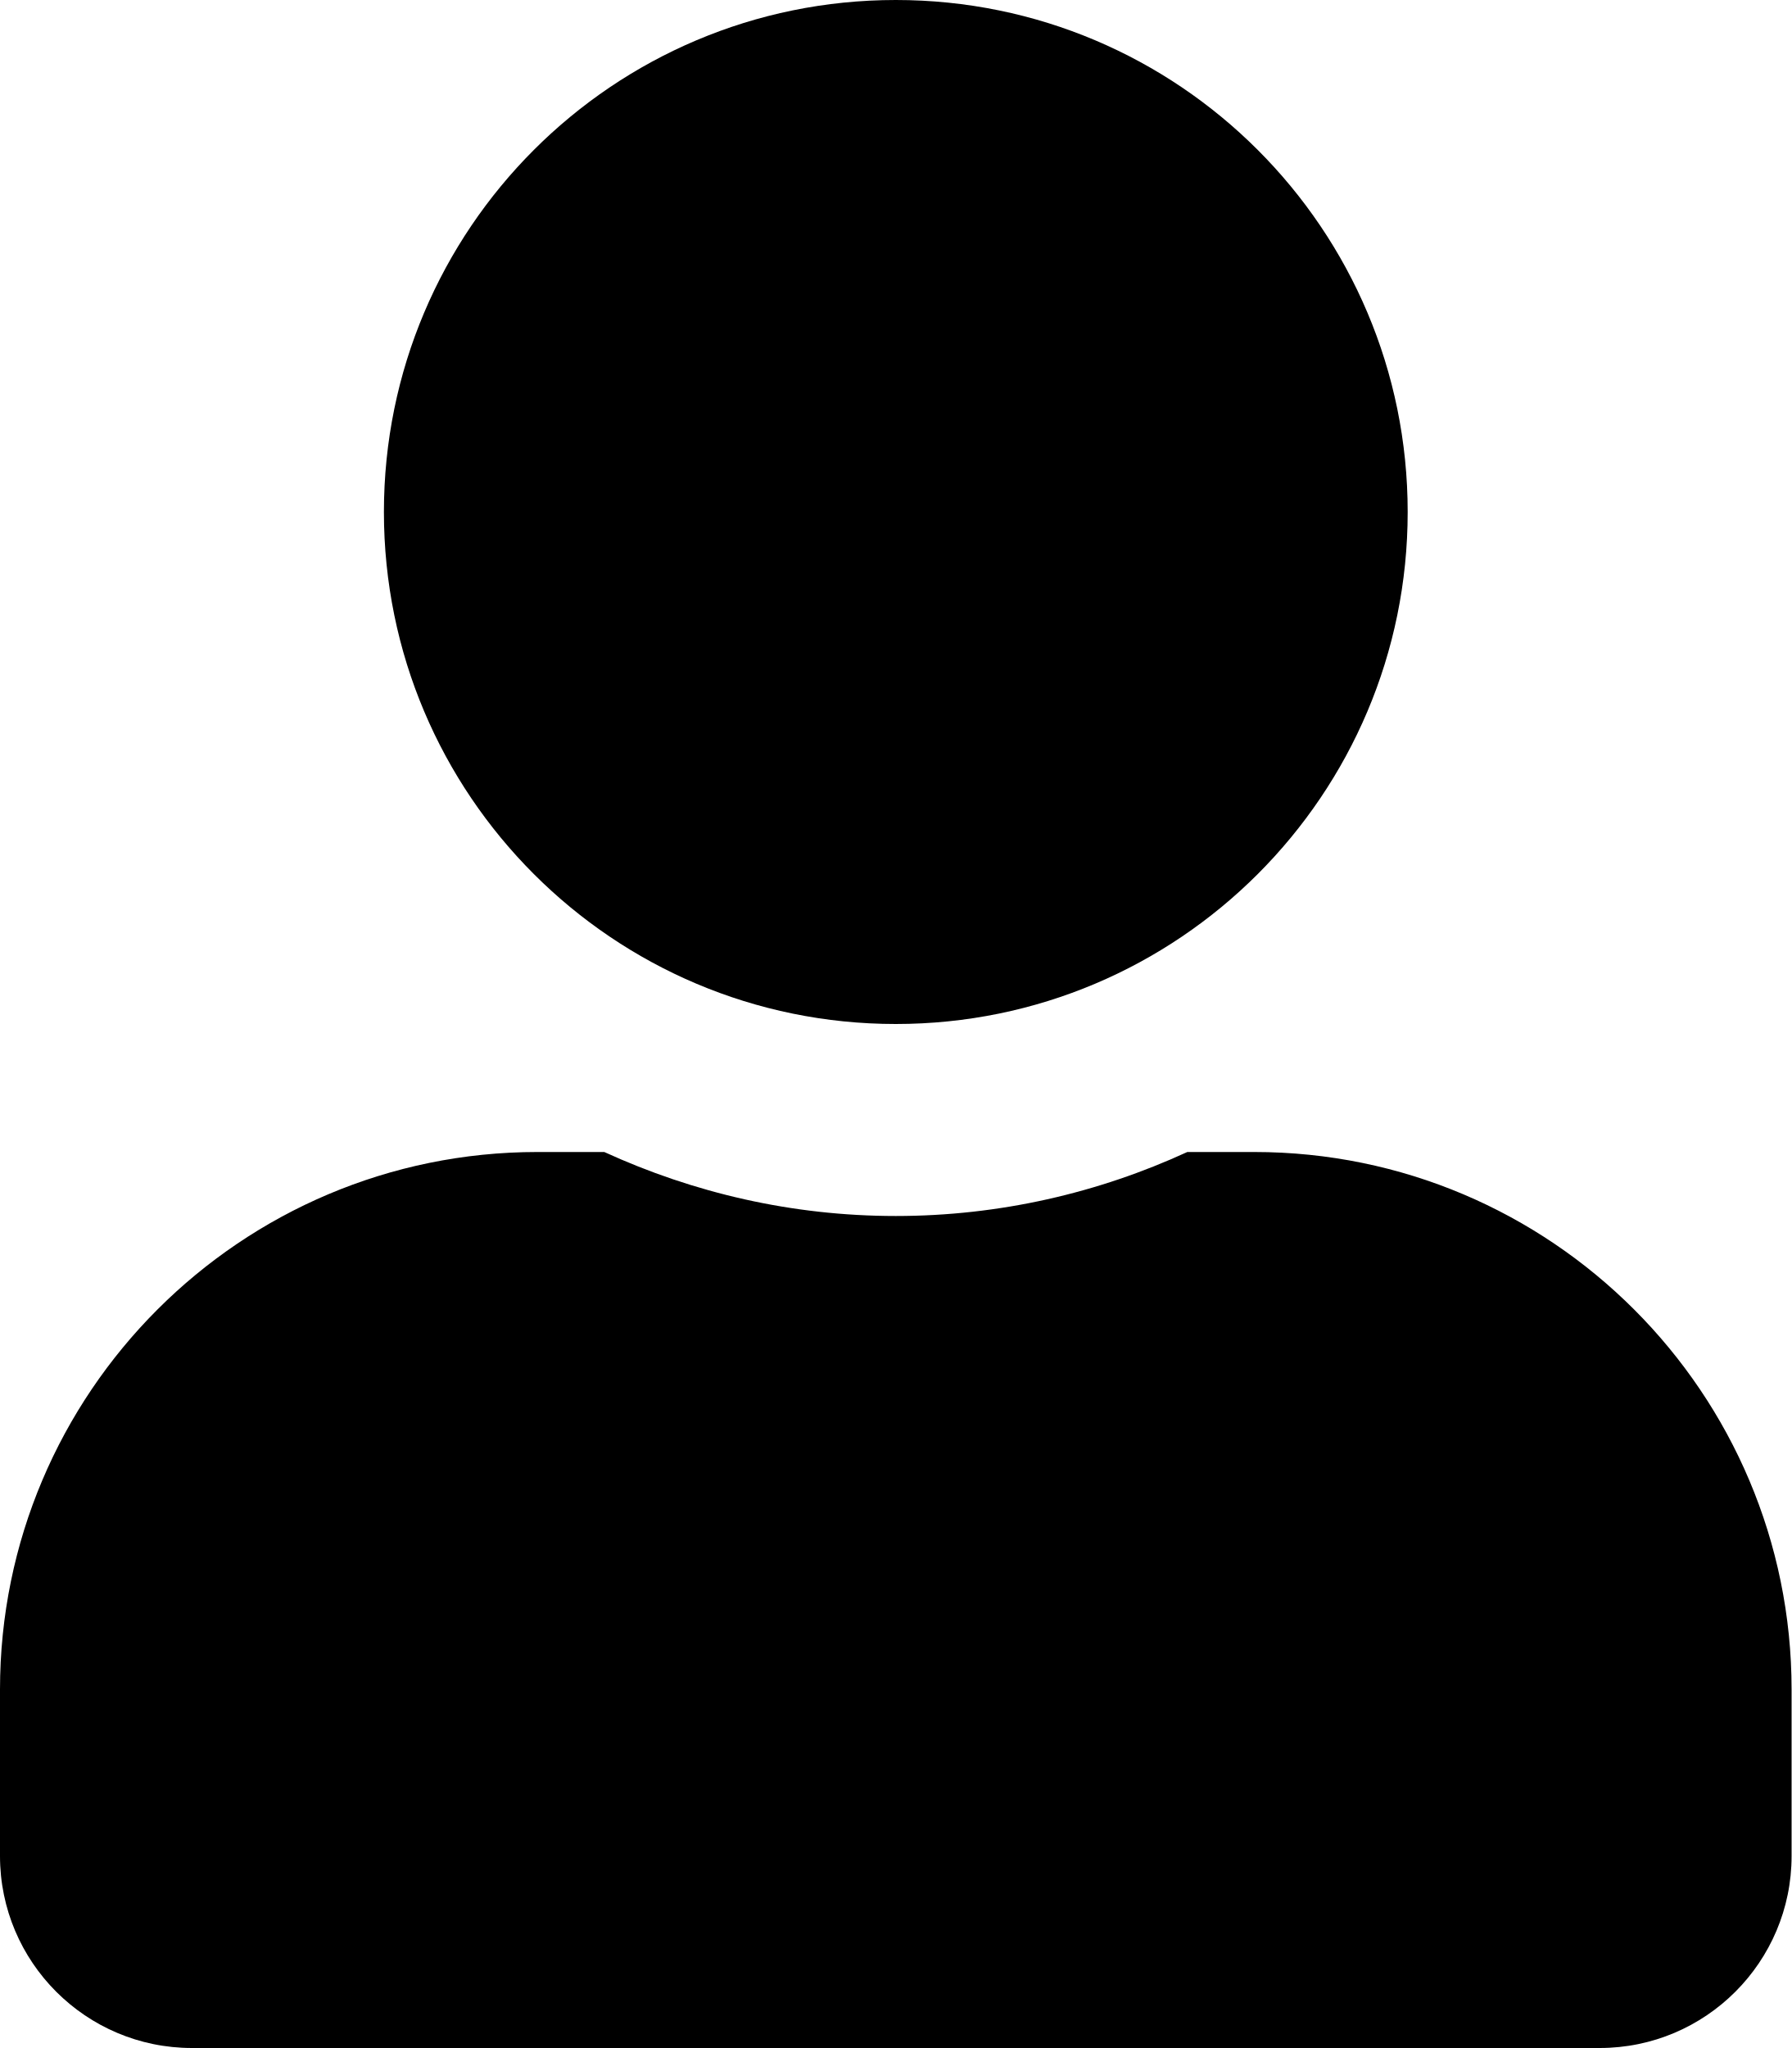
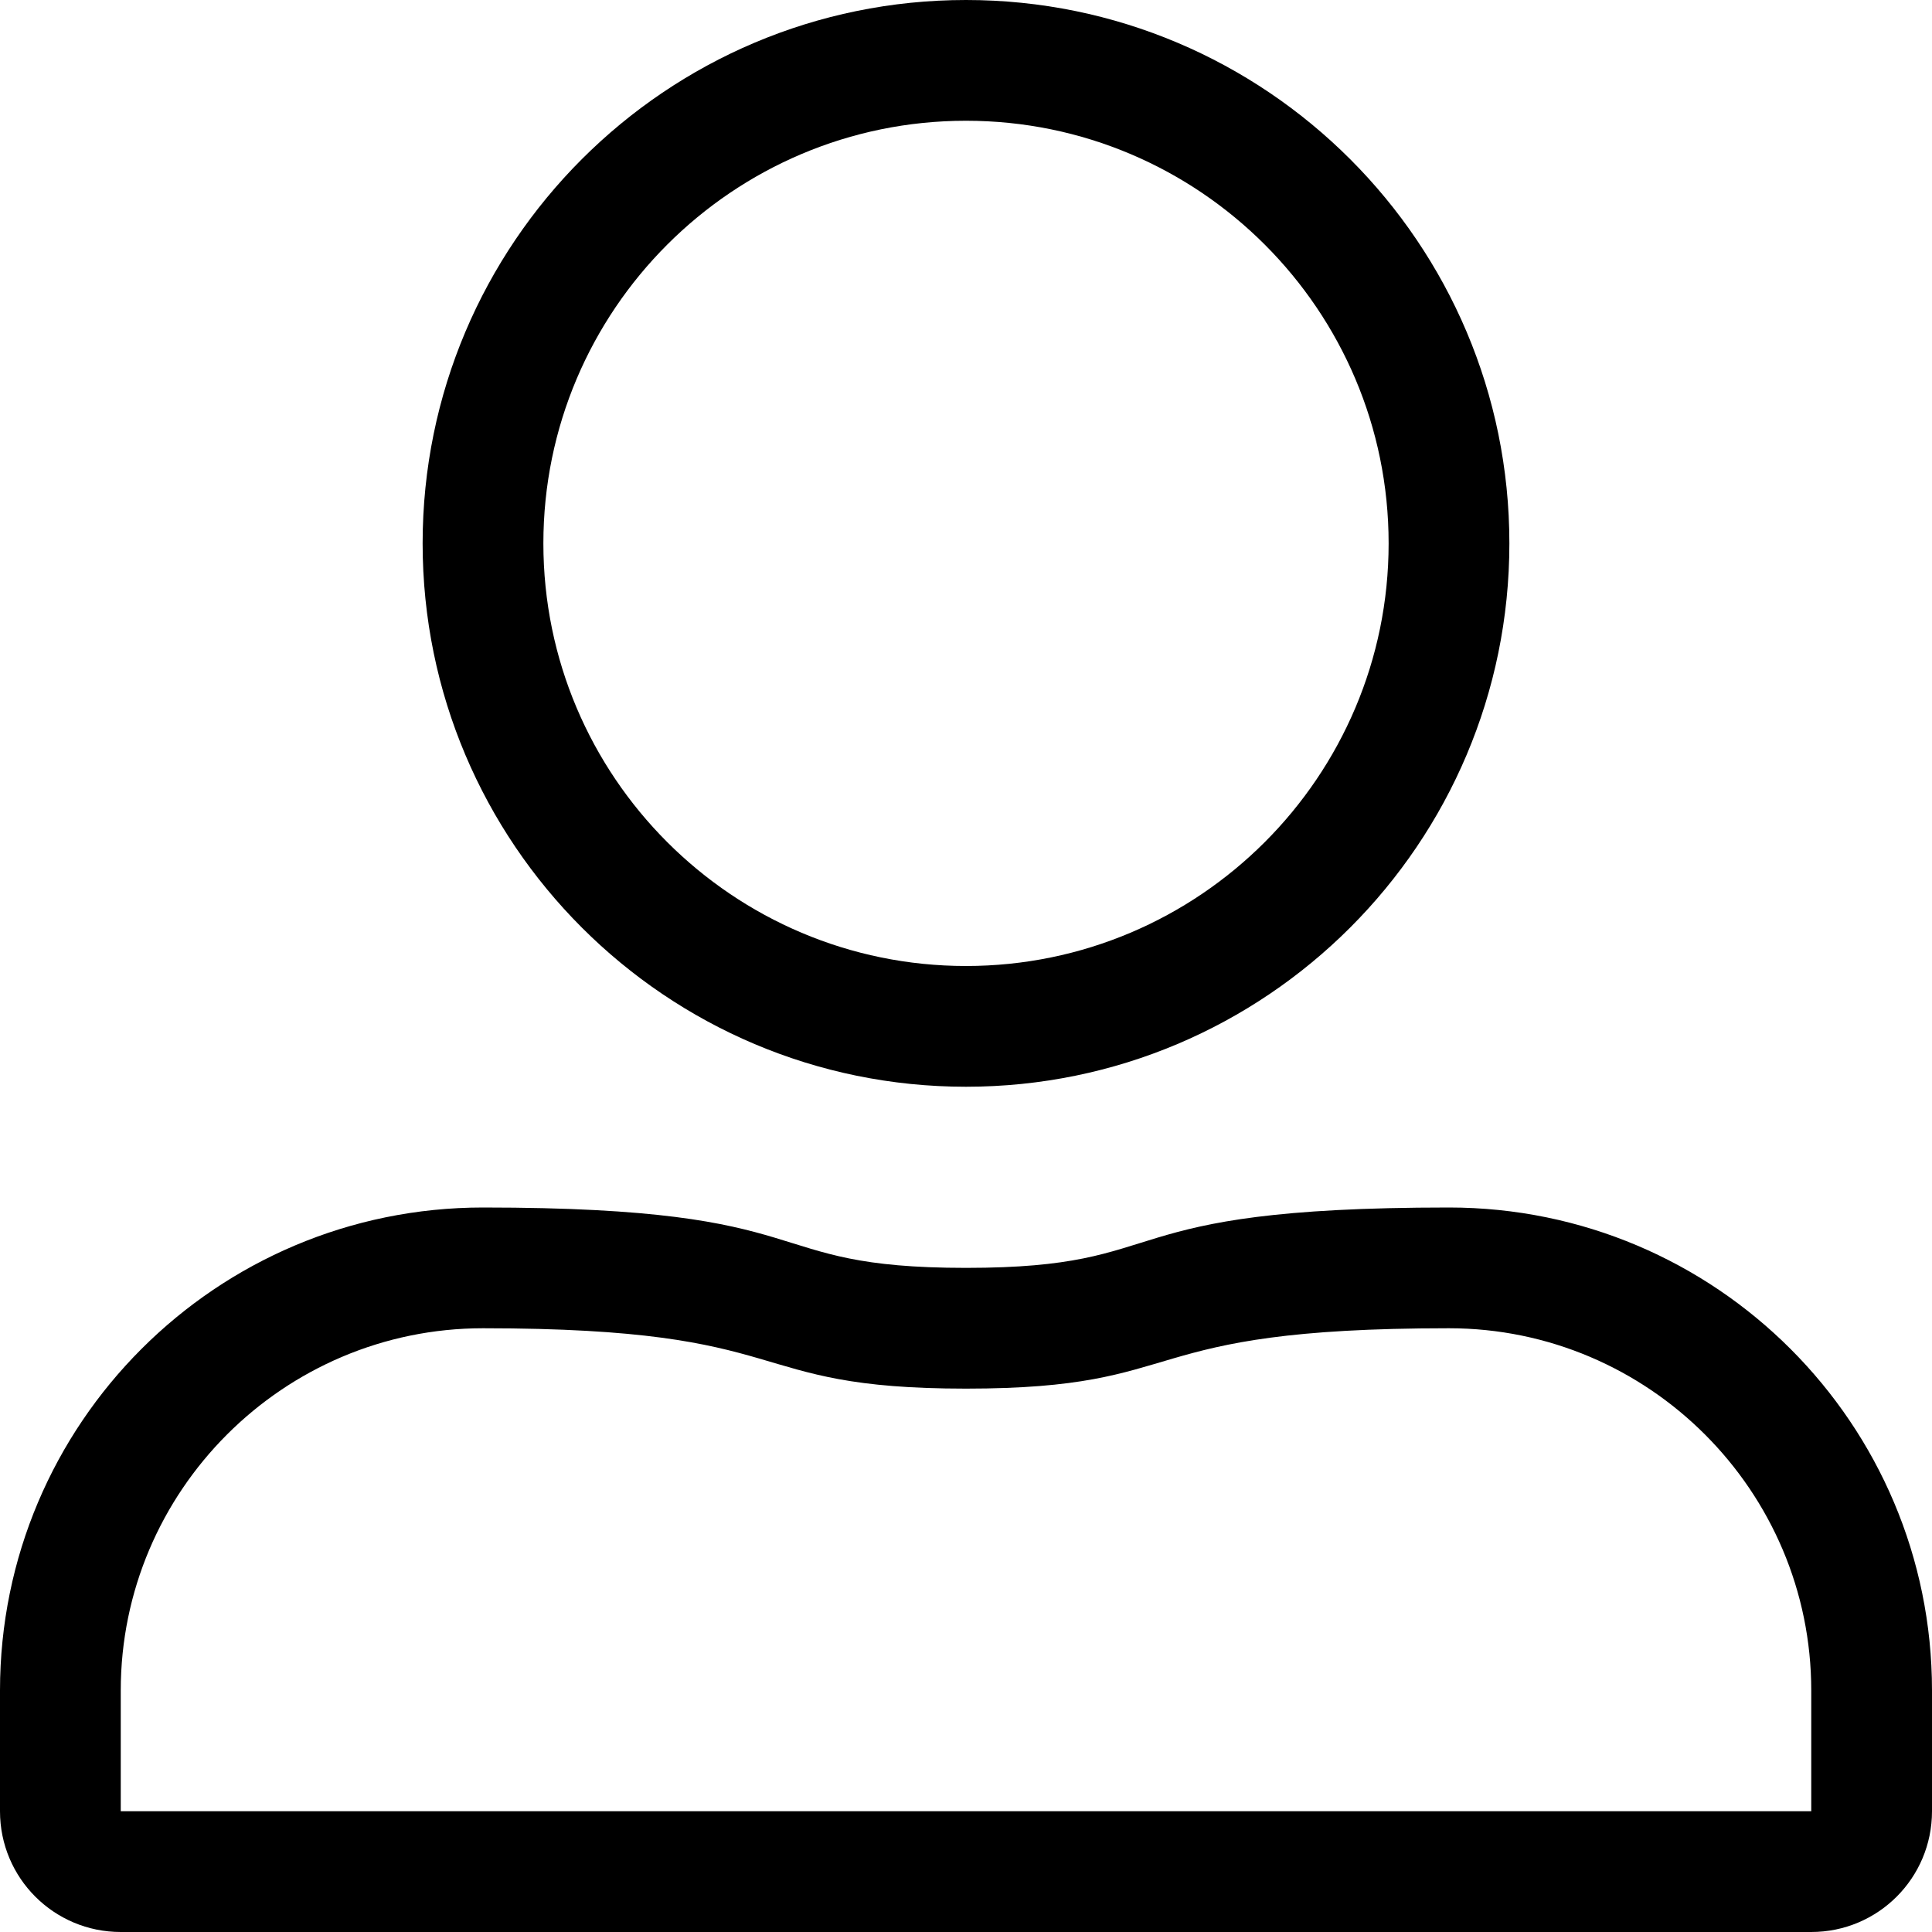
- <svg xmlns="http://www.w3.org/2000/svg" viewBox="0 0 448 512">
-   <path d="M224 256c70.7 0 128-57.3 128-128S294.7 0 224 0 96 57.3 96 128s57.3 128 128 128zm89.6 32h-16.7c-22.2 10.2-46.9 16-72.9 16s-50.6-5.8-72.9-16h-16.7C60.2 288 0 348.2 0 422.4V464c0 26.5 21.5 48 48 48h352c26.5 0 48-21.5 48-48v-41.6c0-74.2-60.2-134.4-134.4-134.4z" />
+ <svg xmlns="http://www.w3.org/2000/svg" viewBox="0 0 512 512" fill="none">
+   <path d="M256 32C317.8 32 368 82.2 368 144C368 205.8 317.8 256 256 256C194.2 256 144 205.8 144 144C144 82.2 194.2 32 256 32ZM384 352C436.9 352 480 395.1 480 448V480H32V448C32 395.1 75.1 352 128 352C213 352 195.3 368 256 368C316.9 368 298.9 352 384 352ZM256 0C176.5 0 112 64.5 112 144C112 223.5 176.5 288 256 288C335.5 288 400 223.5 400 144C400 64.5 335.5 0 256 0ZM384 320C291.6 320 313 336 256 336C199.2 336 220.3 320 128 320C57.3 320 0 377.3 0 448V480C0 497.7 14.3 512 32 512H480C497.7 512 512 497.7 512 480V448C512 377.3 454.7 320 384 320Z" fill="black" />
</svg>
